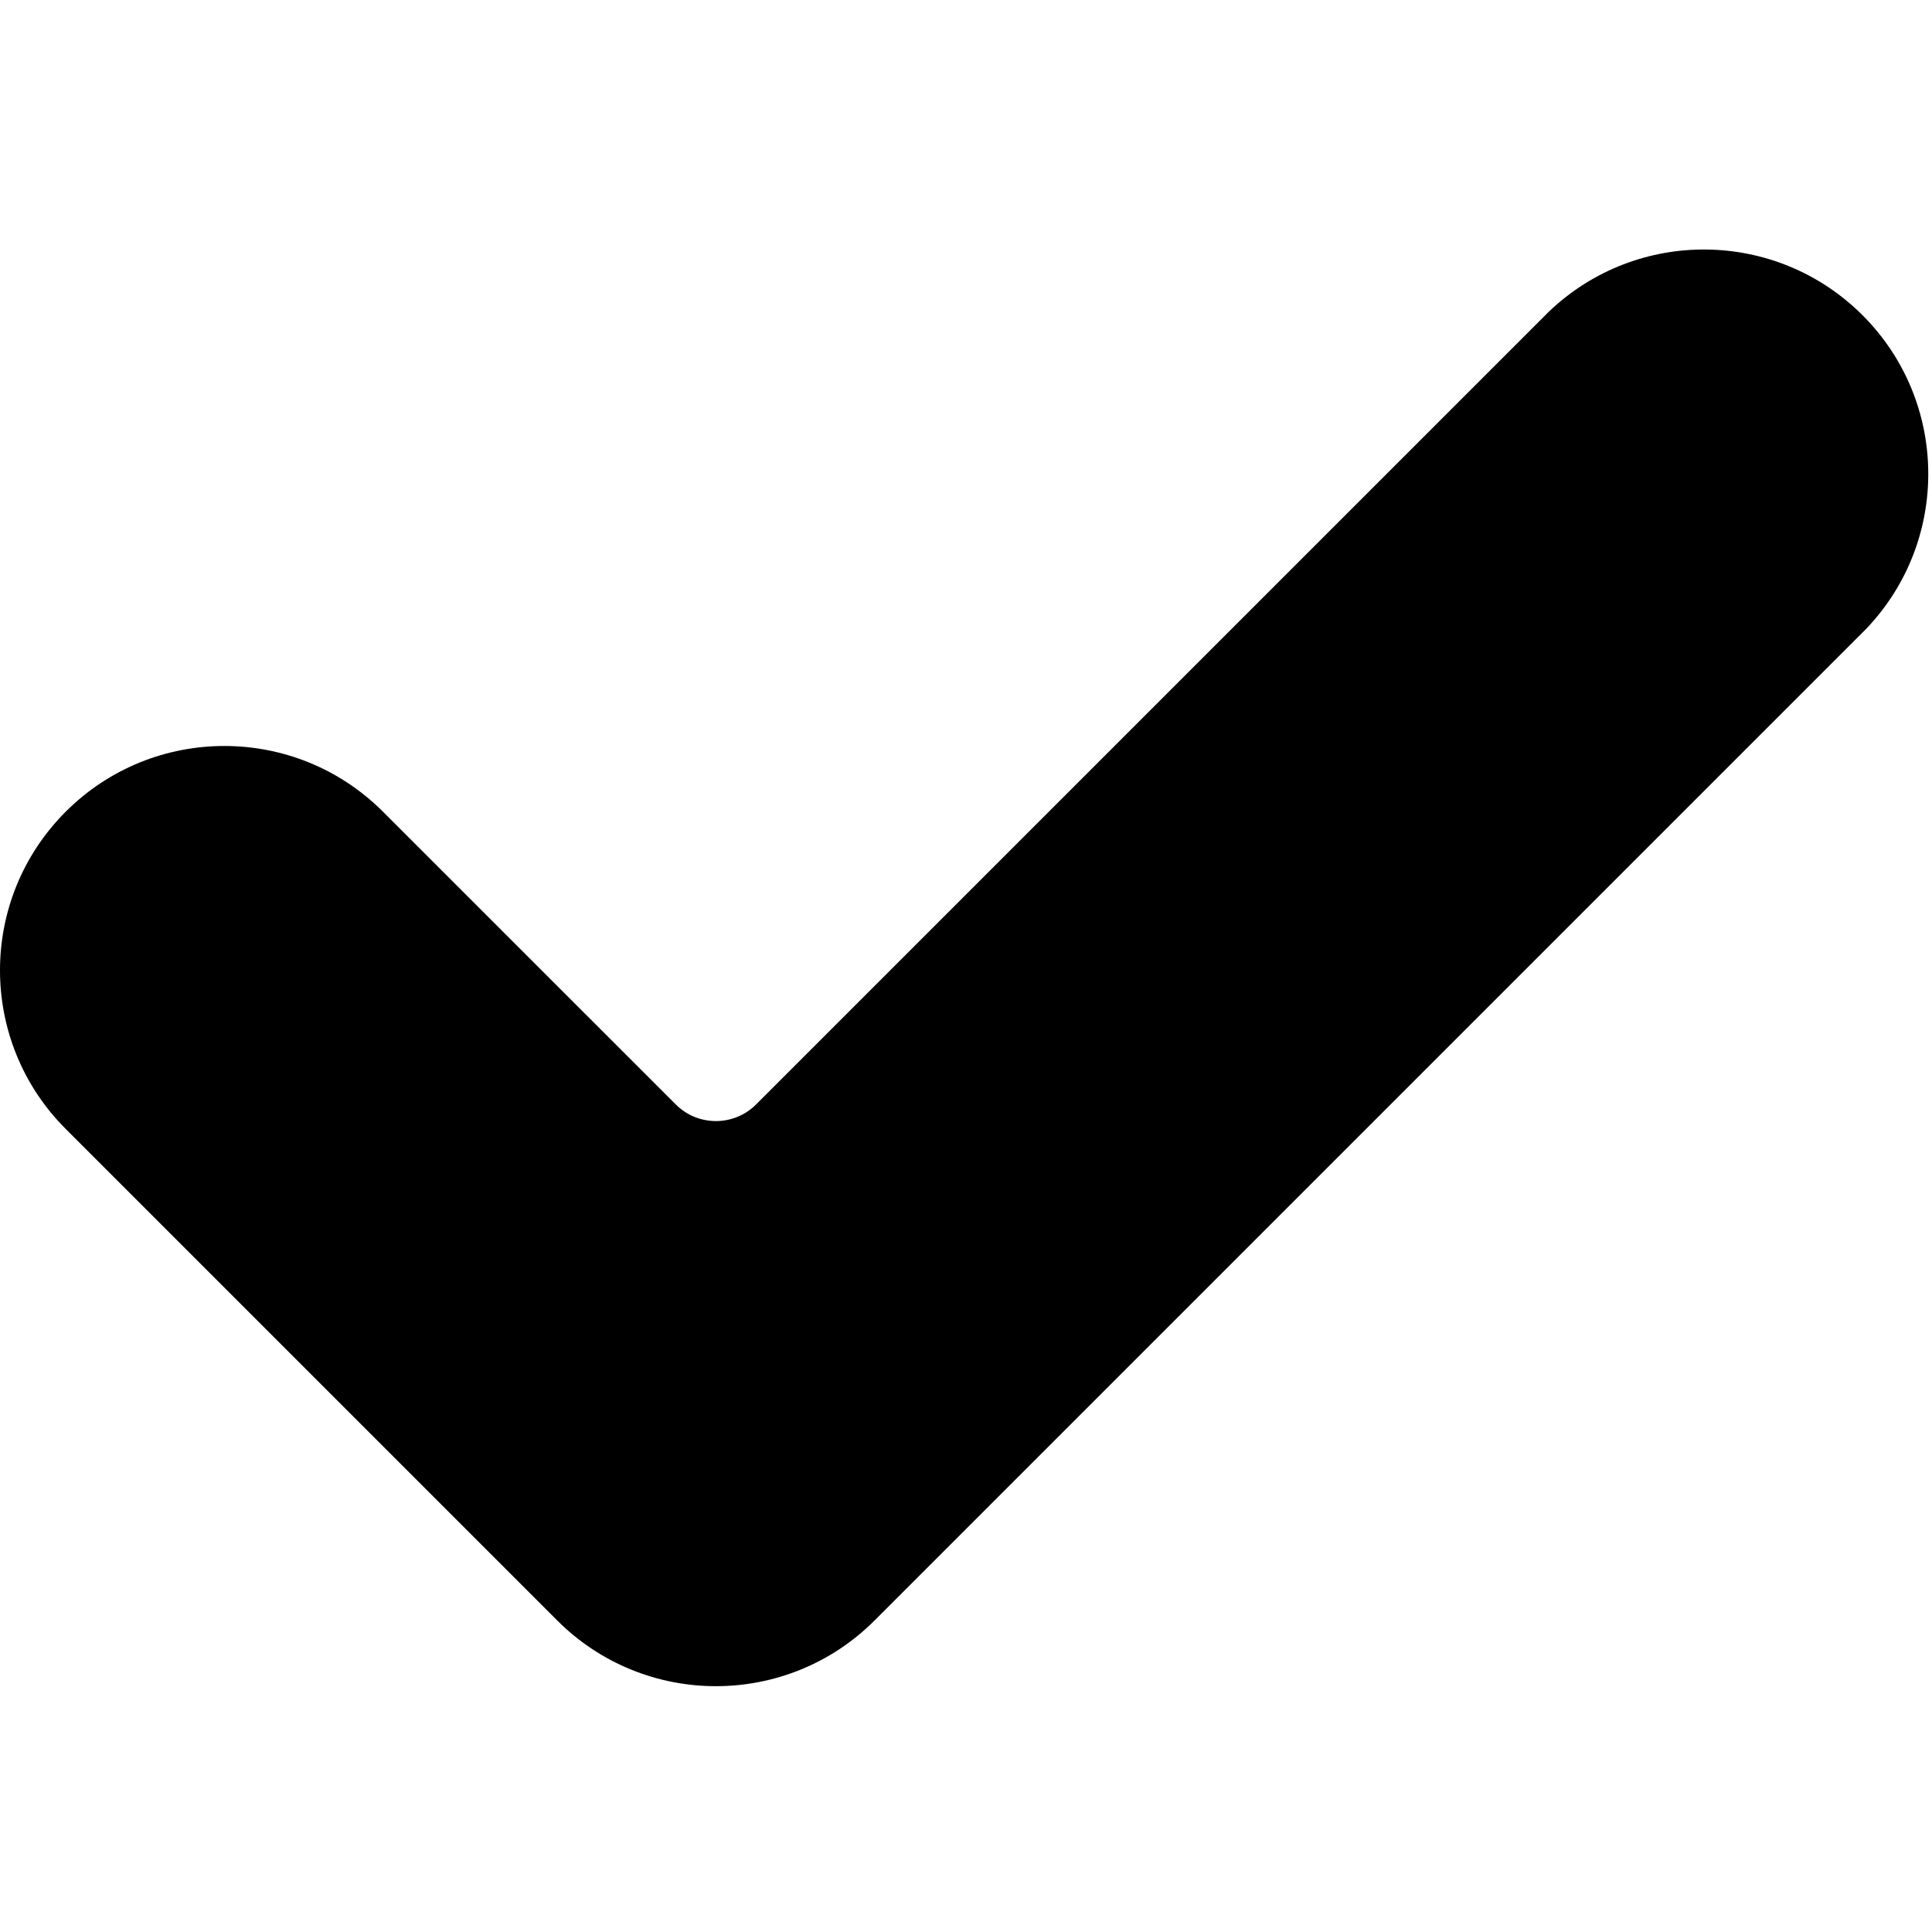
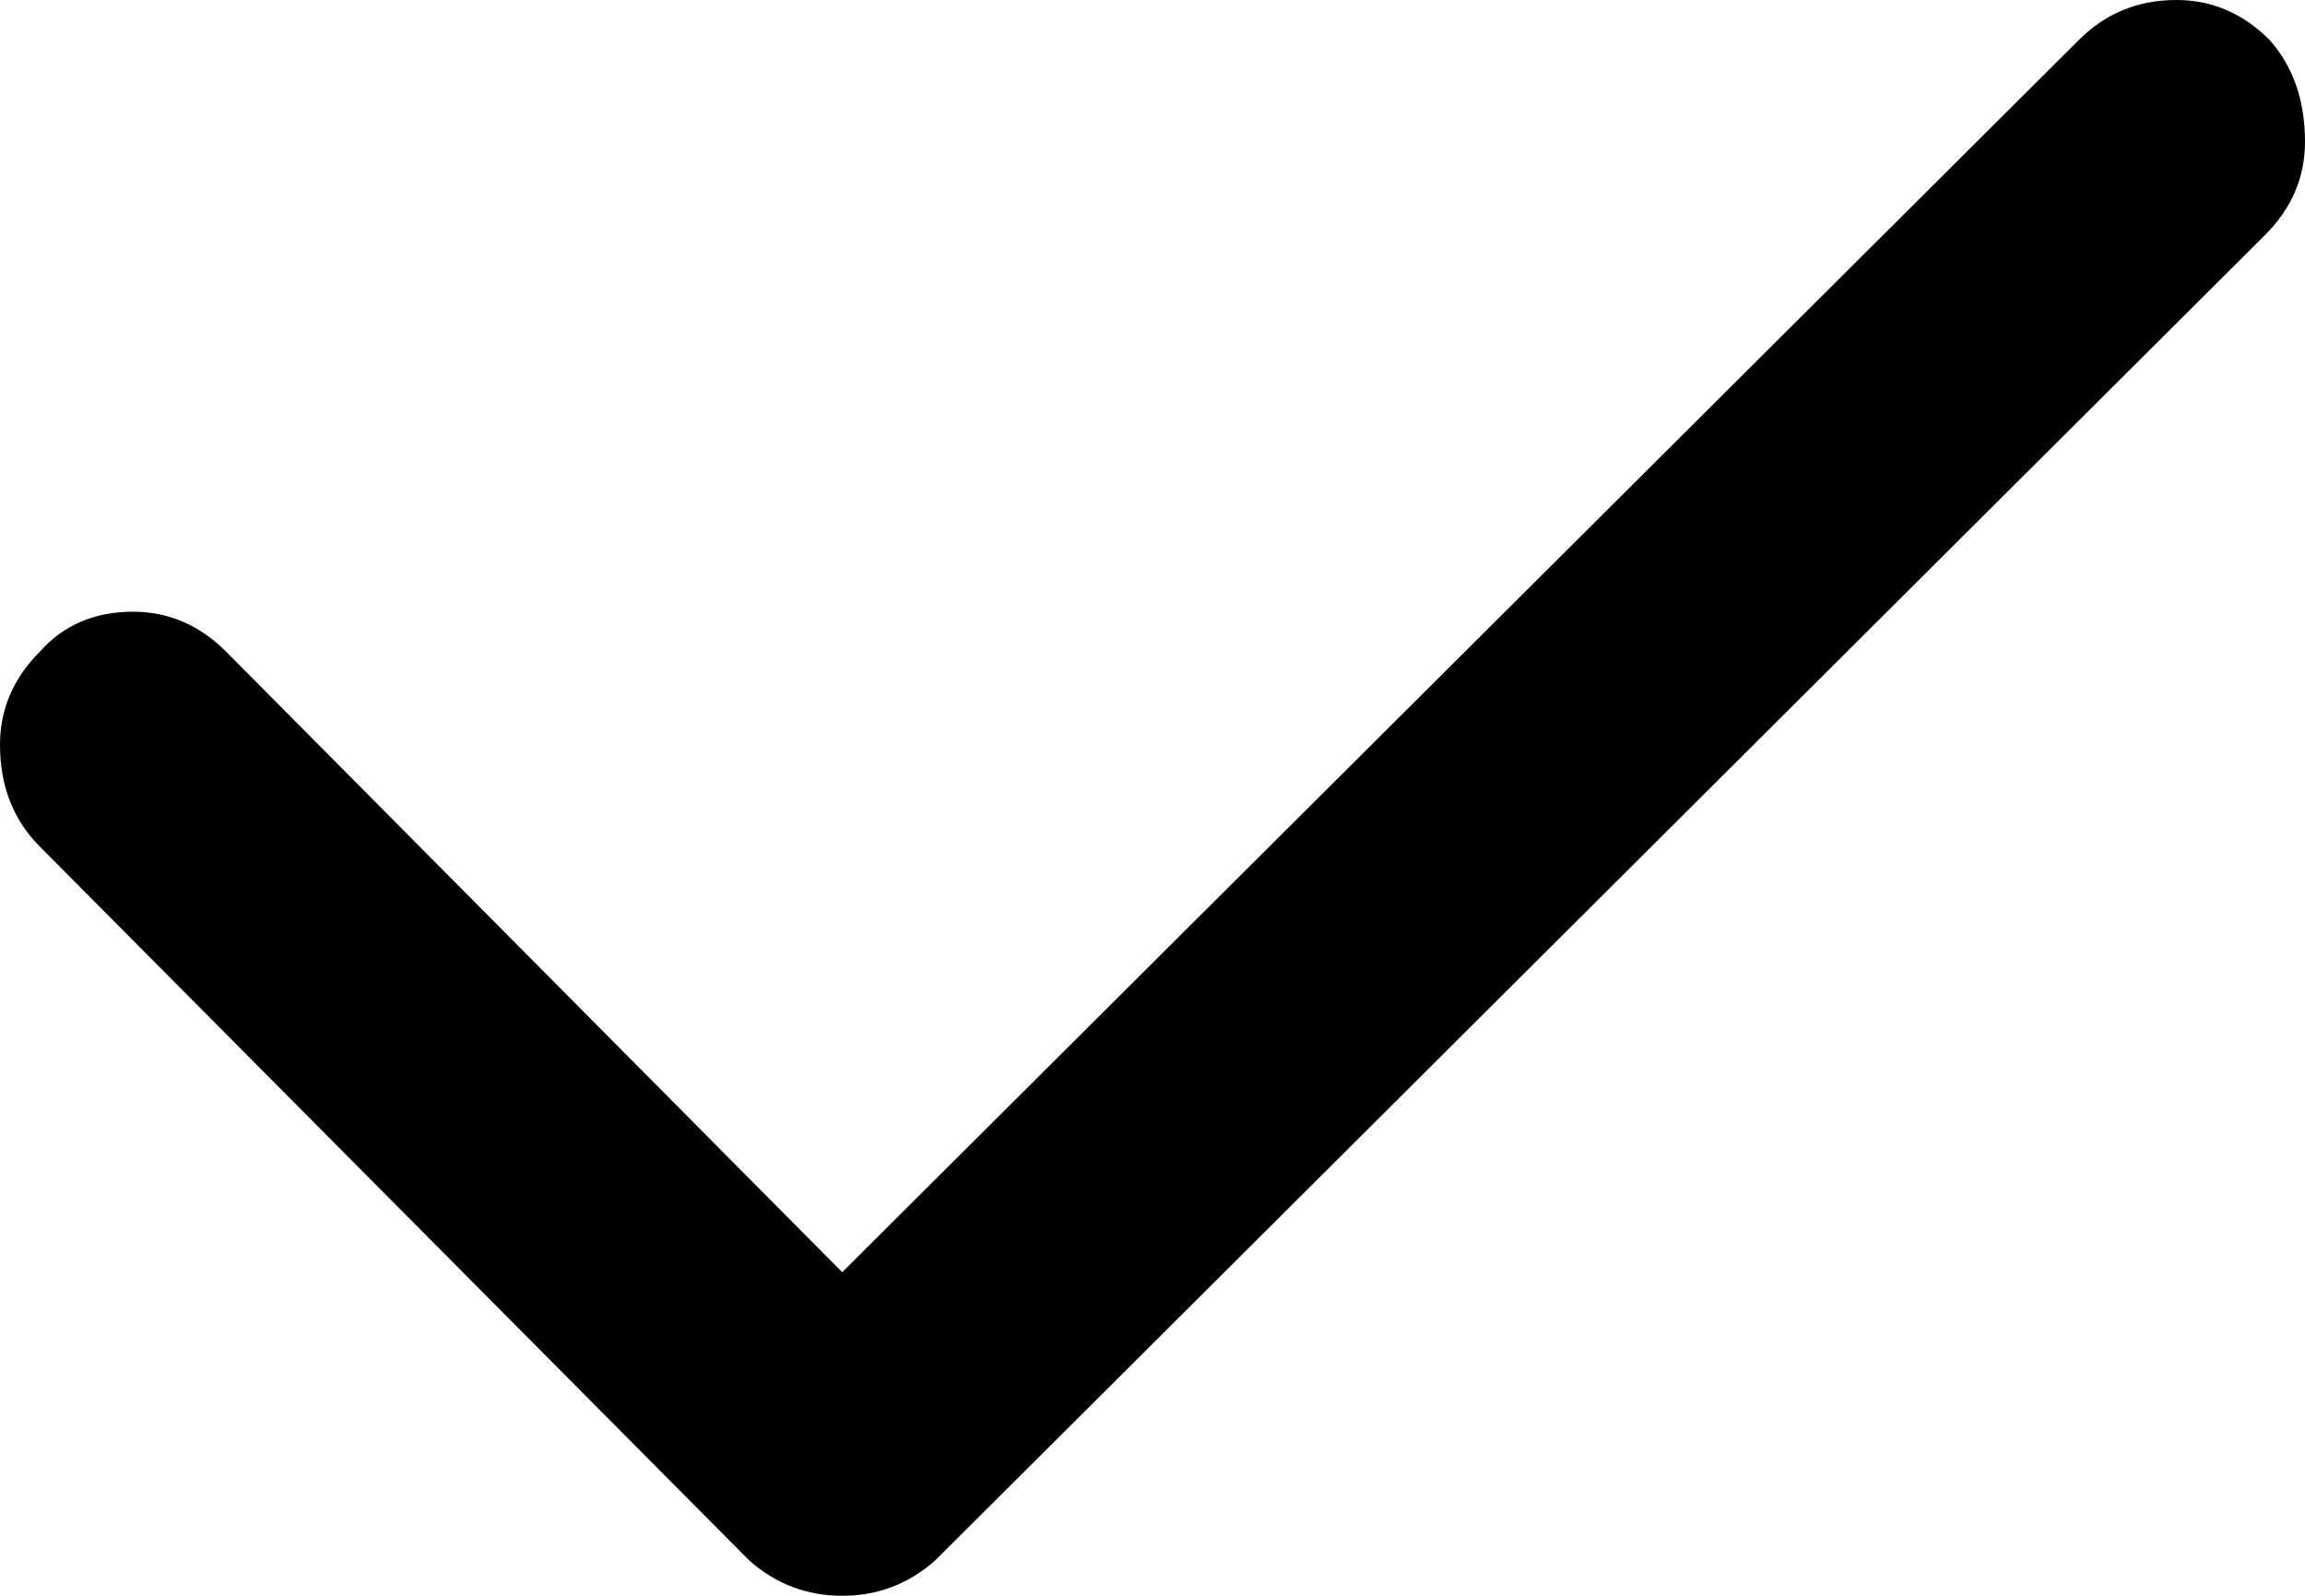
- <svg xmlns="http://www.w3.org/2000/svg" width="16" height="16" viewBox="0 0 45.701 45.7">
-   <path d="M20.687 38.332a5.308 5.308 0 01-7.505 0L1.554 26.704A5.306 5.306 0 119.059 19.2l6.928 6.927a1.344 1.344 0 001.896 0L36.642 7.368a5.308 5.308 0 017.505 7.504l-23.46 23.46z" />
+ <svg xmlns="http://www.w3.org/2000/svg" baseProfile="basic" width="26" height="18">
+   <path d="M26 1.6q0-.7-.4-1.15Q25.15 0 24.55 0q-.65 0-1.1.45L9.5 14.35l-6.95-7Q2.1 6.9 1.5 6.9q-.65 0-1.05.45Q0 7.8 0 8.4q0 .7.45 1.15l8 8.05q.45.4 1.05.4.6 0 1.05-.4l15-14.95Q26 2.2 26 1.6" />
</svg>
